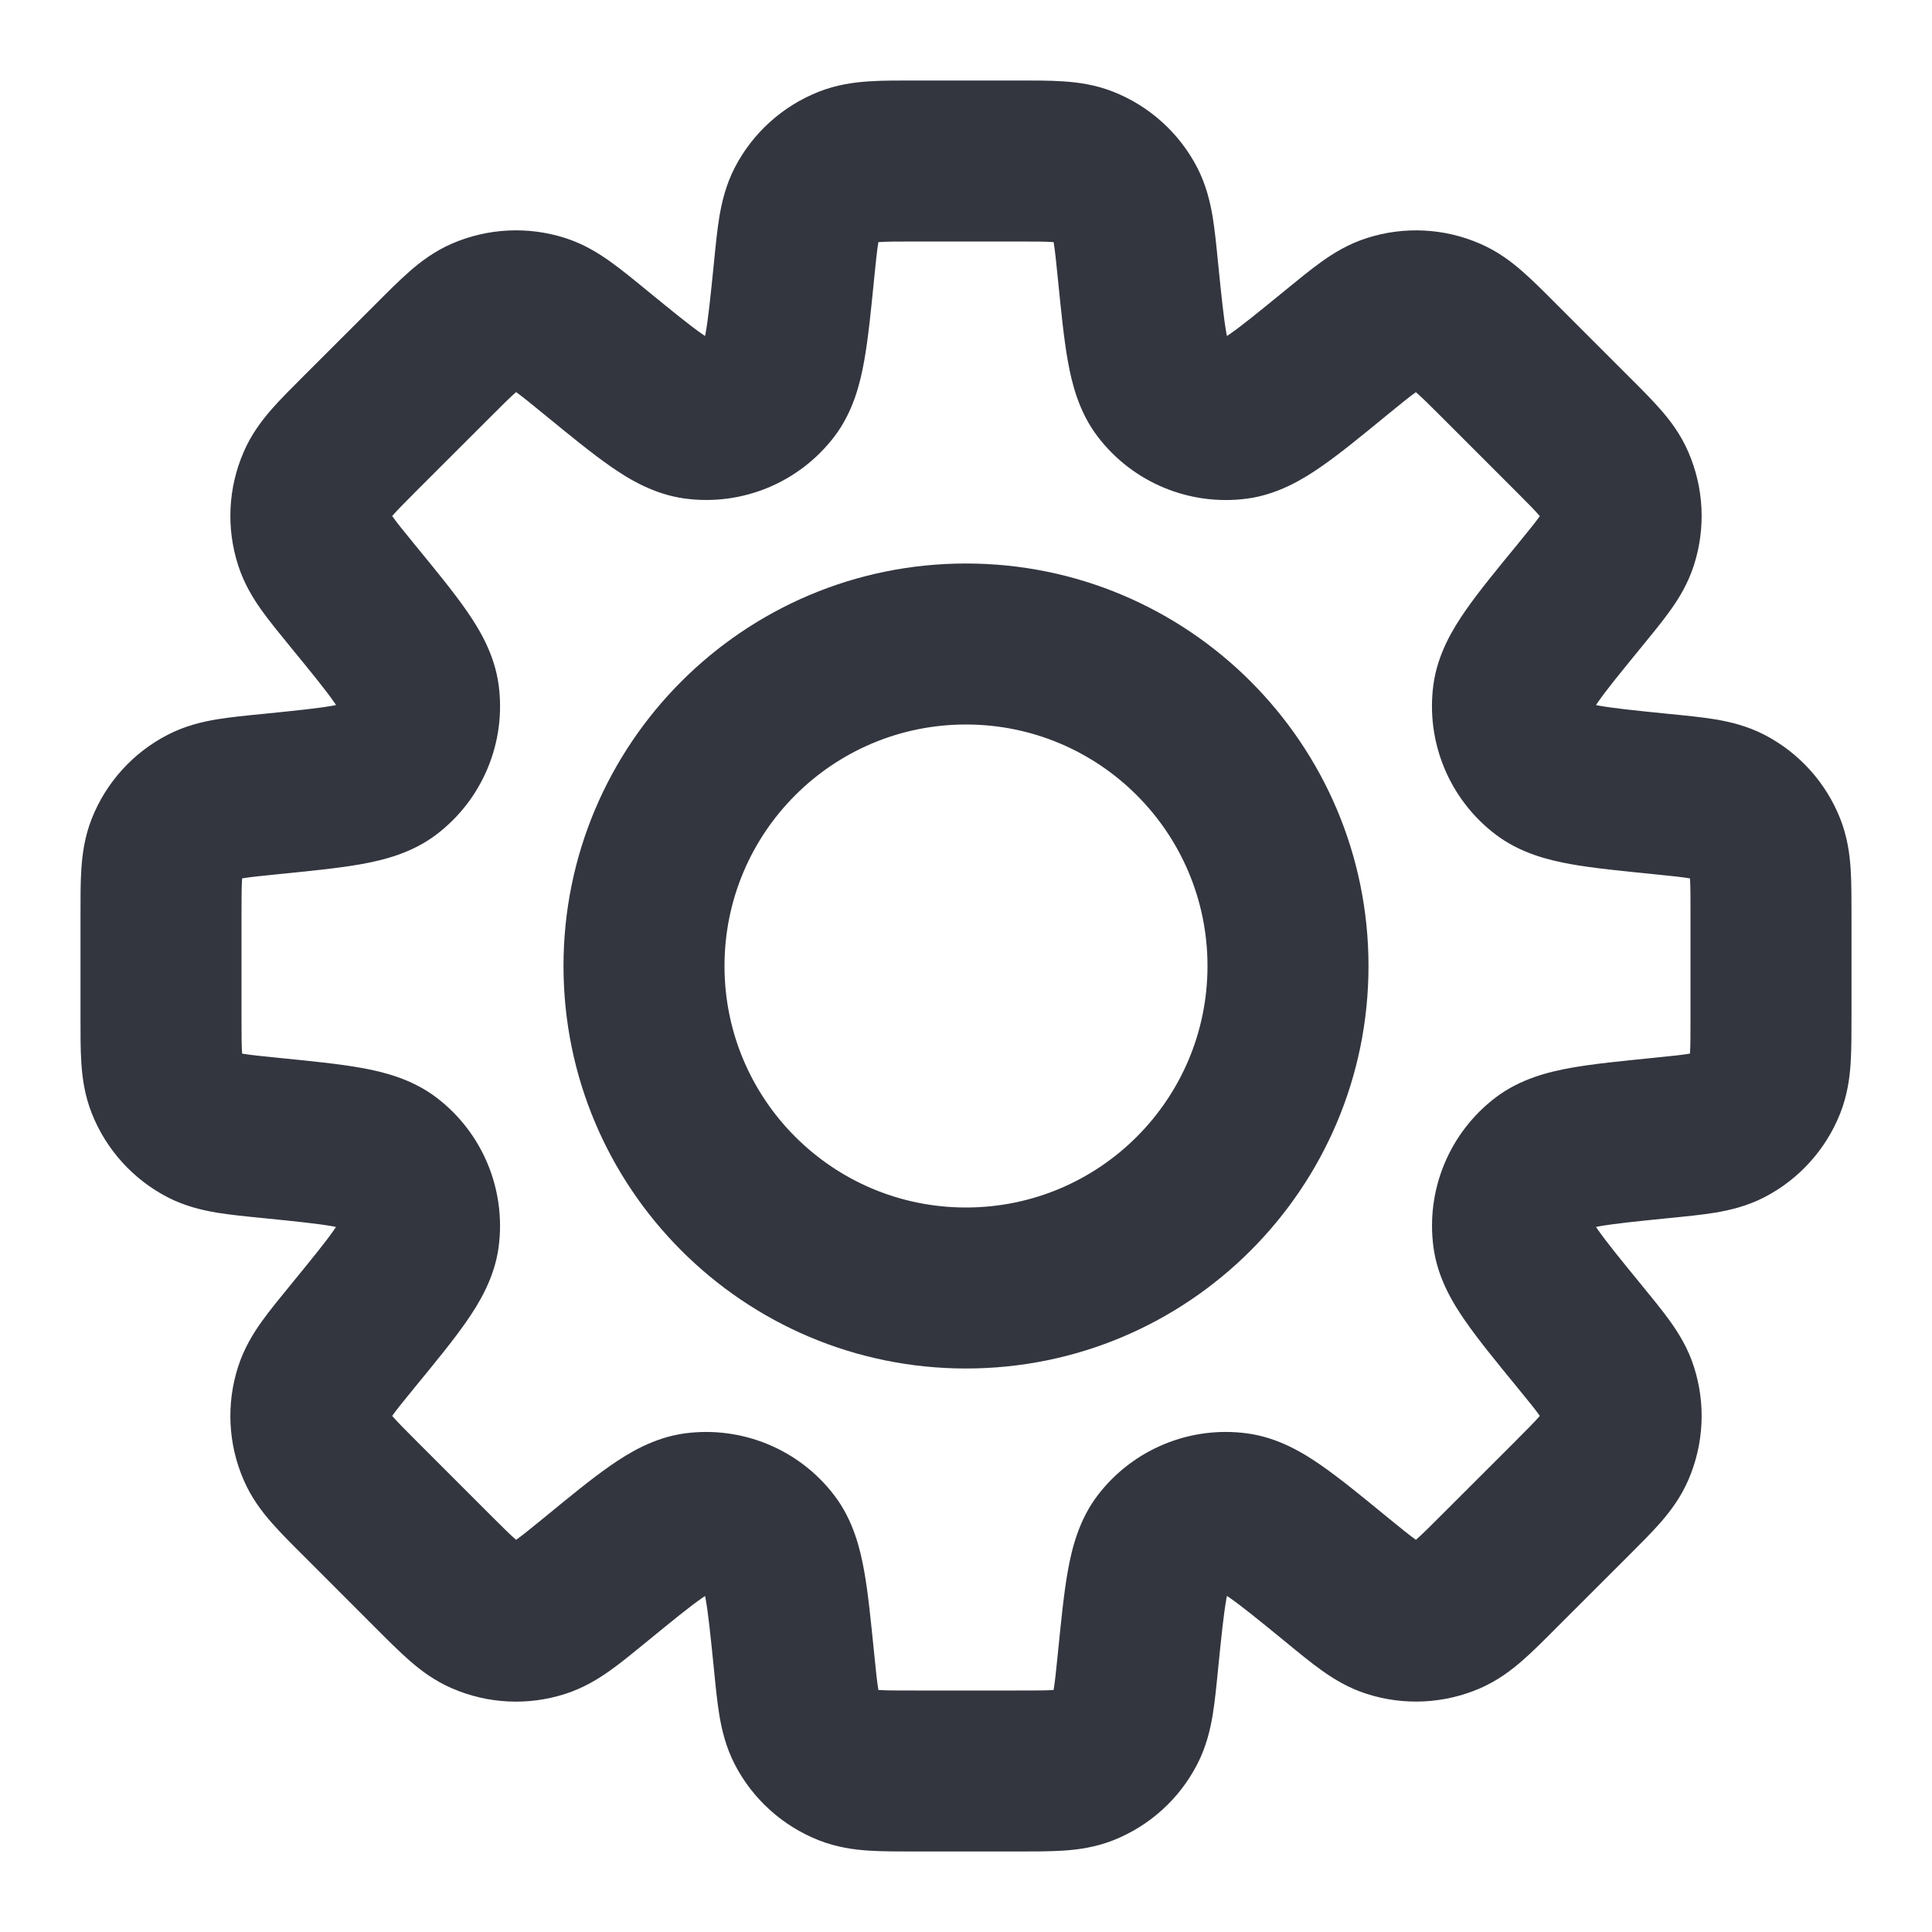
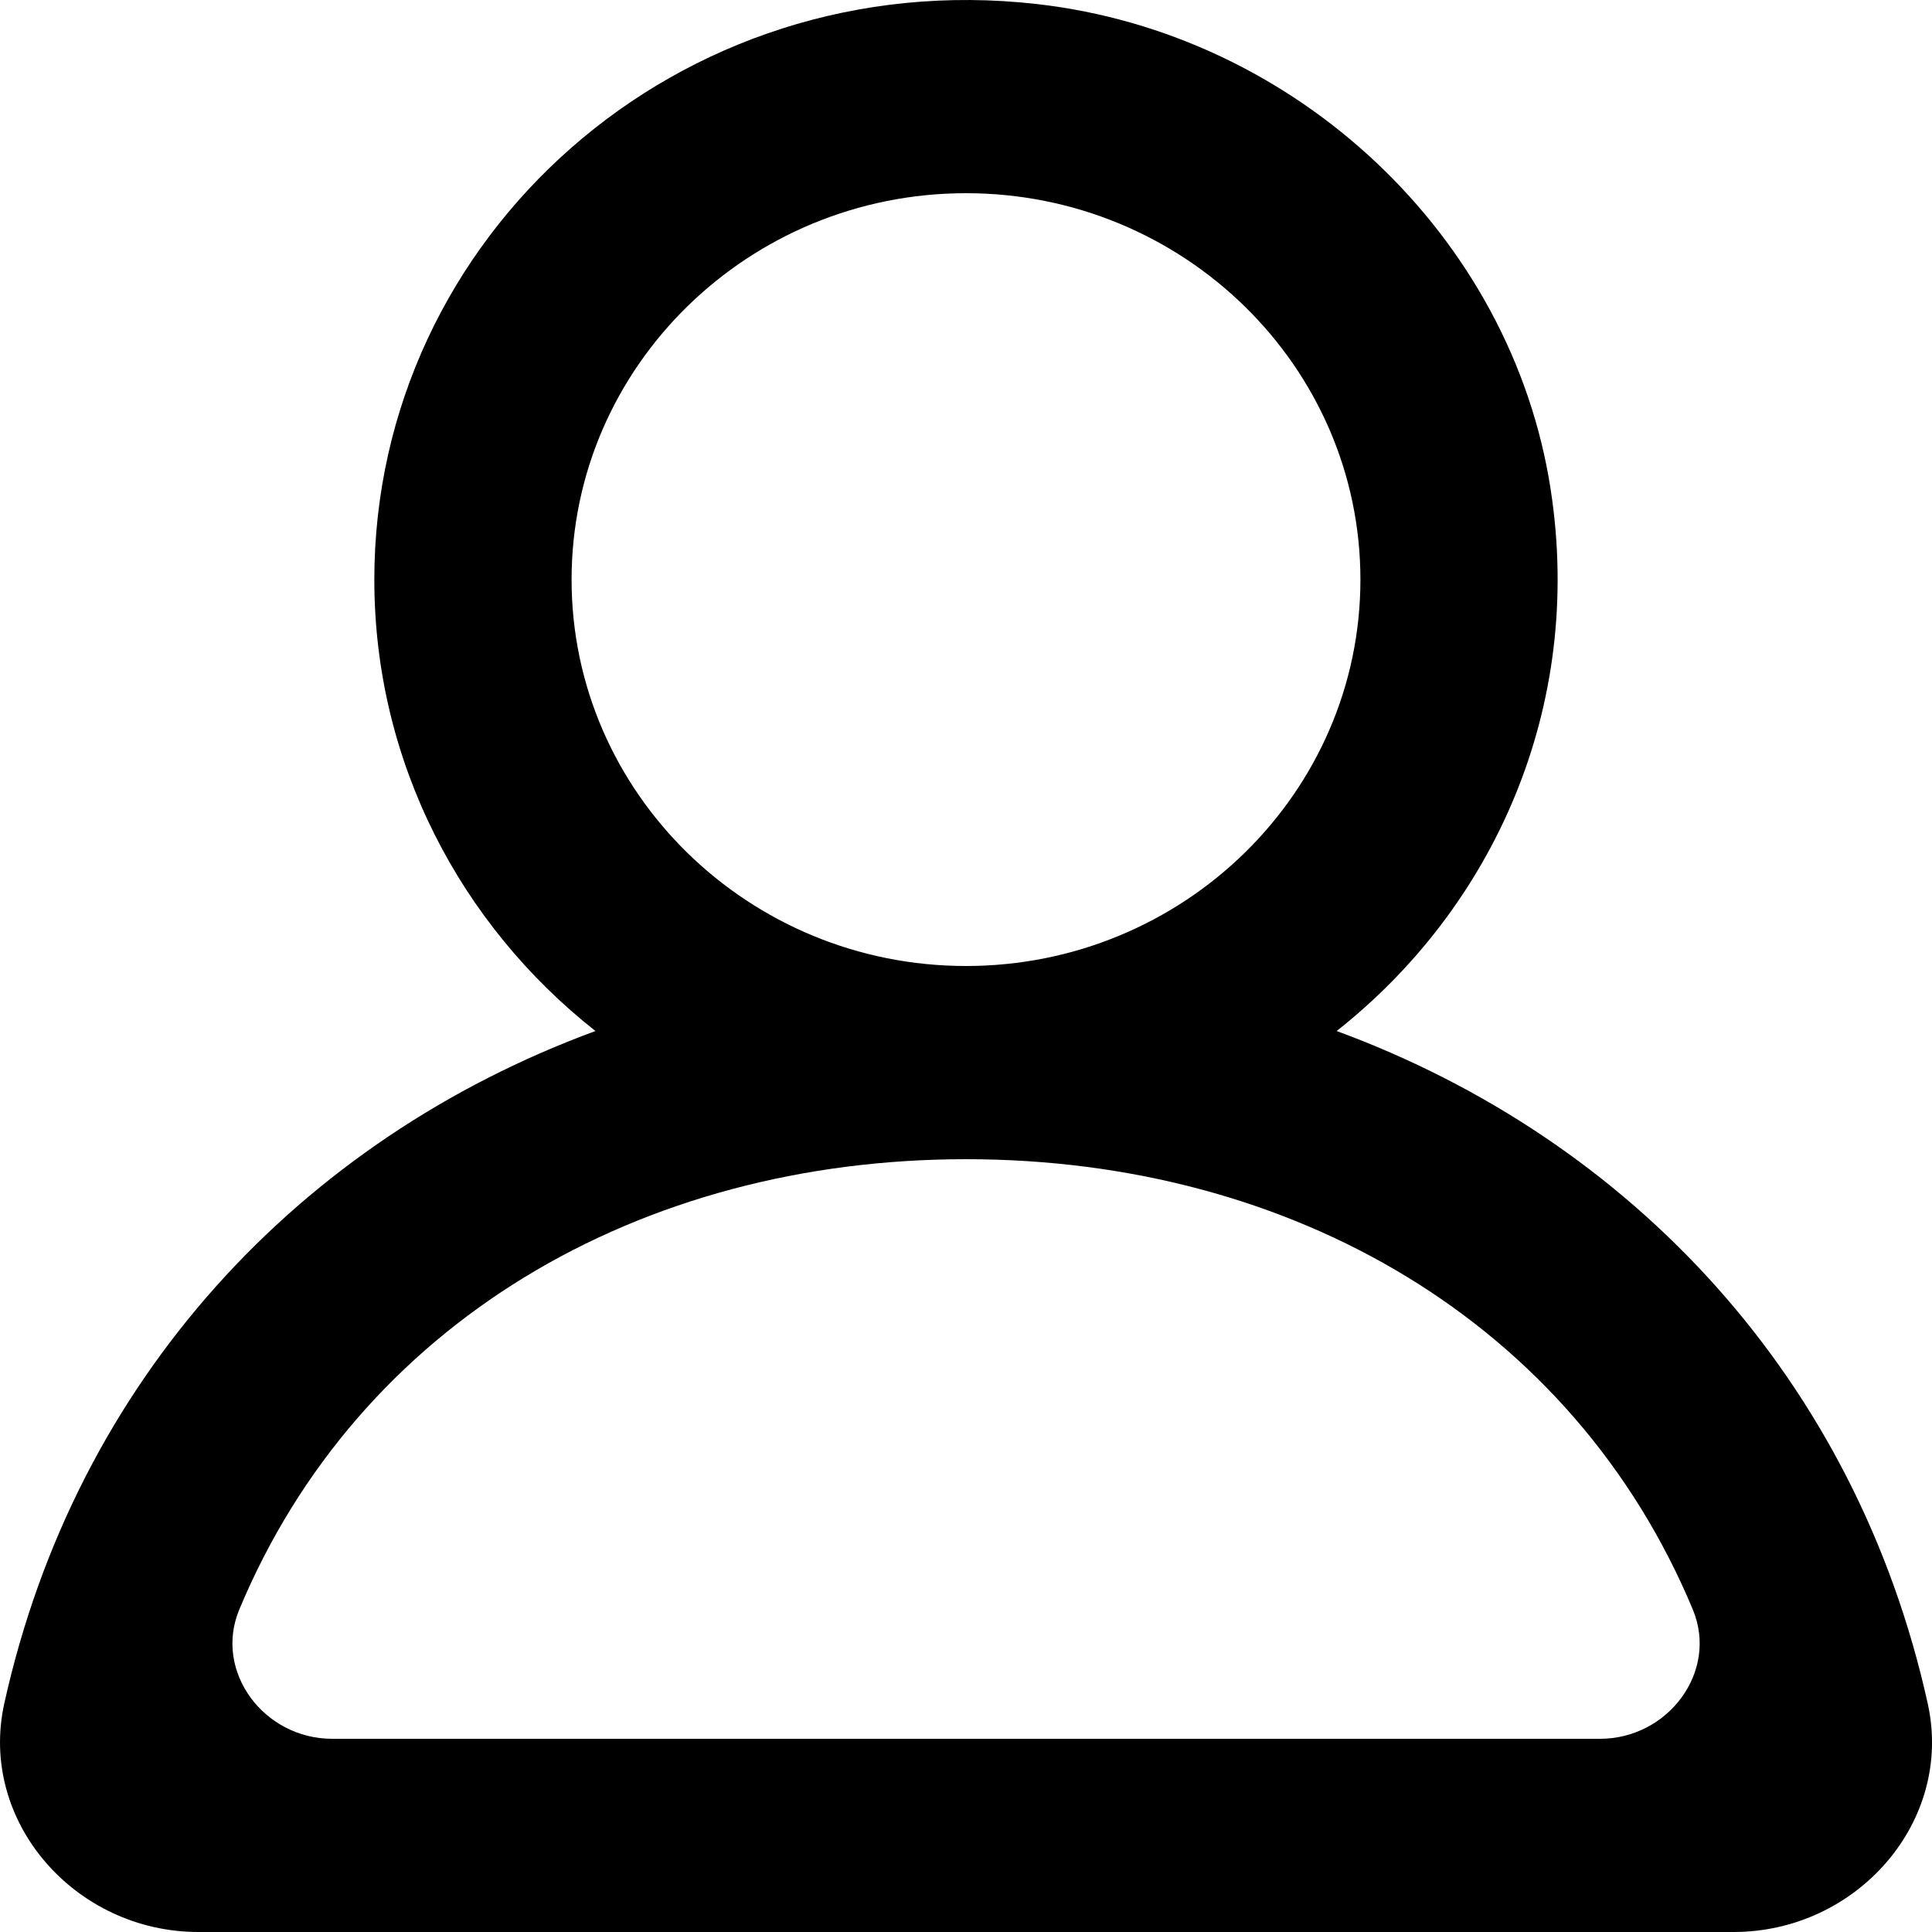
- <svg xmlns="http://www.w3.org/2000/svg" width="800px" height="800px" viewBox="0 0 24 24" fill="none">
-   <path d="M14.136 3.361L15.131 3.262L14.136 3.361ZM13.984 2.542L13.095 3V3L13.984 2.542ZM14.431 4.818L15.226 4.211L15.226 4.211L14.431 4.818ZM15.36 5.202L15.226 4.211L15.36 5.202ZM16.598 4.381L17.231 5.155L17.231 5.155L16.598 4.381ZM17.285 3.909L17.59 4.862L17.285 3.909ZM17.987 3.944L18.385 3.027L18.385 3.027L17.987 3.944ZM18.624 4.482L17.917 5.189L17.917 5.189L18.624 4.482ZM19.518 5.376L20.225 4.669L20.225 4.669L19.518 5.376ZM20.056 6.013L20.973 5.615L20.973 5.615L20.056 6.013ZM20.091 6.715L21.043 7.019L21.043 7.019L20.091 6.715ZM19.619 7.402L18.845 6.769L18.845 6.769L19.619 7.402ZM18.797 8.641L17.806 8.507L17.806 8.507L18.797 8.641ZM19.182 9.569L18.576 10.364L18.576 10.364L19.182 9.569ZM20.639 9.864L20.738 8.869L20.639 9.864ZM21.458 10.016L21.917 9.127L21.917 9.127L21.458 10.016ZM21.93 10.537L22.86 10.17L22.86 10.17L21.93 10.537ZM21.93 13.463L21 13.095L21 13.095L21.93 13.463ZM21.458 13.984L21.917 14.873L21.917 14.873L21.458 13.984ZM20.639 14.136L20.539 13.141L20.506 13.144L20.474 13.15L20.639 14.136ZM20.639 14.136L20.738 15.131L20.771 15.128L20.803 15.123L20.639 14.136ZM19.183 14.431L18.576 13.636L18.576 13.636L19.183 14.431ZM18.798 15.36L17.807 15.493V15.493L18.798 15.36ZM19.619 16.598L18.845 17.231H18.845L19.619 16.598ZM20.091 17.285L19.138 17.589V17.589L20.091 17.285ZM20.056 17.987L19.138 17.589L19.138 17.589L20.056 17.987ZM19.518 18.624L20.225 19.331H20.225L19.518 18.624ZM18.624 19.517L17.917 18.81L17.917 18.81L18.624 19.517ZM17.987 20.055L18.385 20.973L18.385 20.973L17.987 20.055ZM17.285 20.09L16.981 21.043L16.981 21.043L17.285 20.09ZM16.598 19.618L17.231 18.844L17.223 18.838L16.598 19.618ZM16.598 19.618L15.965 20.392L15.973 20.399L16.598 19.618ZM15.36 18.797L15.493 17.806H15.493L15.36 18.797ZM14.431 19.182L15.226 19.788L15.226 19.788L14.431 19.182ZM14.136 20.638L13.141 20.539V20.539L14.136 20.638ZM13.984 21.459L13.095 21L13.095 21L13.984 21.459ZM13.463 21.93L13.095 21L13.095 21L13.463 21.93ZM10.537 21.93L10.905 21L10.537 21.93ZM10.016 21.458L10.905 21H10.905L10.016 21.458ZM9.864 20.639L8.869 20.738V20.738L9.864 20.639ZM9.569 19.182L8.774 19.788L8.774 19.788L9.569 19.182ZM8.641 18.797L8.507 17.806H8.507L8.641 18.797ZM7.402 19.619L6.769 18.845L6.753 18.858L6.738 18.871L7.402 19.619ZM7.402 19.619L8.035 20.393L8.051 20.38L8.066 20.366L7.402 19.619ZM6.715 20.091L7.019 21.043H7.019L6.715 20.091ZM6.013 20.056L5.615 20.973H5.615L6.013 20.056ZM5.376 19.518L6.083 18.811H6.083L5.376 19.518ZM4.482 18.624L3.775 19.331L3.775 19.331L4.482 18.624ZM3.944 17.987L4.862 17.59L4.862 17.59L3.944 17.987ZM3.909 17.285L4.862 17.59L4.862 17.59L3.909 17.285ZM4.381 16.598L5.155 17.231H5.155L4.381 16.598ZM5.202 15.359L6.194 15.493L5.202 15.359ZM4.818 14.431L5.424 13.636L5.424 13.636L4.818 14.431ZM3.361 14.136L3.262 15.131H3.262L3.361 14.136ZM2.542 13.984L3 13.095H3L2.542 13.984ZM2.07 13.463L1.14 13.83L1.14 13.83L2.07 13.463ZM2.07 10.537L1.14 10.169L1.14 10.169L2.07 10.537ZM2.542 10.016L2.083 9.128L2.083 9.128L2.542 10.016ZM3.362 9.864V8.864H3.312L3.262 8.869L3.362 9.864ZM3.362 9.864V10.864H3.411L3.461 10.859L3.362 9.864ZM4.818 9.569L4.212 8.774L4.212 8.774L4.818 9.569ZM5.203 8.641L6.194 8.507L6.194 8.507L5.203 8.641ZM4.381 7.402L5.155 6.769H5.155L4.381 7.402ZM3.909 6.714L4.862 6.41L4.862 6.41L3.909 6.714ZM3.944 6.012L3.027 5.615L3.027 5.615L3.944 6.012ZM4.482 5.375L5.189 6.082H5.189L4.482 5.375ZM5.376 4.482L4.669 3.775V3.775L5.376 4.482ZM6.013 3.944L5.615 3.026L5.615 3.026L6.013 3.944ZM6.715 3.909L7.019 2.956V2.956L6.715 3.909ZM7.402 4.381L8.035 3.607V3.607L7.402 4.381ZM8.64 5.202L8.774 4.211L8.64 5.202ZM9.569 4.817L8.774 4.211L8.774 4.211L9.569 4.817ZM9.864 3.361L10.859 3.461V3.461L9.864 3.361ZM10.016 2.542L9.127 2.083L9.127 2.083L10.016 2.542ZM10.537 2.07L10.905 3L10.905 3L10.537 2.07ZM13.463 2.07L13.83 1.14V1.14L13.463 2.07ZM15.131 3.262C15.111 3.058 15.091 2.857 15.063 2.687C15.032 2.507 14.983 2.297 14.873 2.083L13.095 3C13.072 2.955 13.077 2.939 13.09 3.018C13.105 3.107 13.118 3.231 13.141 3.461L15.131 3.262ZM15.226 4.211C15.289 4.294 15.269 4.331 15.234 4.136C15.201 3.95 15.174 3.689 15.131 3.262L13.141 3.461C13.181 3.855 13.215 4.209 13.266 4.49C13.315 4.762 13.401 5.116 13.636 5.424L15.226 4.211ZM15.226 4.211L15.226 4.211L13.636 5.424C14.072 5.996 14.781 6.289 15.493 6.194L15.226 4.211ZM15.965 3.607C15.632 3.879 15.429 4.045 15.274 4.152C15.111 4.265 15.123 4.225 15.226 4.211L15.493 6.194C15.877 6.142 16.189 5.952 16.415 5.795C16.65 5.632 16.925 5.406 17.231 5.155L15.965 3.607ZM16.981 2.957C16.752 3.03 16.568 3.143 16.42 3.249C16.279 3.349 16.123 3.478 15.965 3.607L17.231 5.155C17.41 5.009 17.507 4.93 17.58 4.878C17.646 4.831 17.637 4.847 17.59 4.862L16.981 2.957ZM18.385 3.027C17.941 2.834 17.442 2.809 16.981 2.957L17.59 4.862L17.59 4.862L18.385 3.027ZM19.331 3.775C19.187 3.63 19.044 3.487 18.914 3.373C18.777 3.253 18.606 3.122 18.385 3.027L17.59 4.862C17.544 4.842 17.537 4.826 17.597 4.879C17.665 4.938 17.754 5.026 17.917 5.189L19.331 3.775ZM20.225 4.669L19.331 3.775L17.917 5.189L18.811 6.083L20.225 4.669ZM20.973 5.615C20.878 5.394 20.747 5.223 20.627 5.086C20.513 4.956 20.37 4.813 20.225 4.669L18.811 6.083C18.974 6.246 19.062 6.335 19.121 6.403C19.174 6.463 19.158 6.456 19.138 6.41L20.973 5.615ZM21.043 7.019C21.191 6.558 21.166 6.059 20.973 5.615L19.138 6.41L19.138 6.41L21.043 7.019ZM20.393 8.035C20.522 7.877 20.651 7.721 20.751 7.58C20.857 7.432 20.97 7.248 21.043 7.019L19.138 6.41C19.154 6.363 19.169 6.354 19.122 6.42C19.07 6.493 18.991 6.59 18.845 6.769L20.393 8.035ZM19.788 8.774C19.775 8.877 19.735 8.889 19.848 8.726C19.955 8.571 20.121 8.368 20.393 8.035L18.845 6.769C18.594 7.075 18.368 7.35 18.205 7.585C18.048 7.811 17.858 8.123 17.806 8.507L19.788 8.774ZM19.788 8.774V8.774L17.806 8.507C17.711 9.219 18.004 9.928 18.576 10.364L19.788 8.774ZM20.738 8.869C20.311 8.826 20.049 8.799 19.864 8.766C19.669 8.731 19.706 8.711 19.788 8.774L18.576 10.364C18.884 10.599 19.238 10.685 19.51 10.734C19.791 10.785 20.145 10.819 20.539 10.859L20.738 8.869ZM21.917 9.127C21.703 9.017 21.493 8.968 21.313 8.937C21.143 8.909 20.942 8.889 20.738 8.869L20.539 10.859C20.769 10.882 20.893 10.895 20.982 10.91C21.061 10.923 21.044 10.928 21 10.905L21.917 9.127ZM22.86 10.17C22.682 9.72 22.347 9.349 21.917 9.127L21 10.905L21 10.905L22.86 10.17ZM23 11.368C23 11.164 23 10.961 22.989 10.789C22.977 10.607 22.948 10.393 22.86 10.17L21 10.905C20.982 10.858 20.988 10.842 20.994 10.922C21 11.012 21 11.137 21 11.368H23ZM23 12.632V11.368H21V12.632H23ZM22.86 13.83C22.948 13.607 22.977 13.393 22.989 13.211C23 13.039 23 12.836 23 12.632H21C21 12.863 21 12.988 20.994 13.078C20.988 13.158 20.982 13.142 21 13.095L22.86 13.83ZM21.917 14.873C22.347 14.651 22.682 14.28 22.86 13.83L21 13.095V13.095L21.917 14.873ZM20.738 15.131C20.942 15.111 21.143 15.091 21.313 15.063C21.493 15.032 21.703 14.983 21.917 14.873L21 13.095C21.044 13.072 21.061 13.077 20.982 13.09C20.893 13.105 20.769 13.118 20.539 13.141L20.738 15.131ZM20.803 15.123L20.803 15.123L20.474 13.15L20.474 13.15L20.803 15.123ZM19.789 15.226C19.706 15.289 19.669 15.269 19.864 15.234C20.05 15.201 20.311 15.174 20.738 15.131L20.539 13.141C20.146 13.181 19.791 13.215 19.51 13.266C19.239 13.315 18.884 13.401 18.576 13.636L19.789 15.226ZM19.789 15.226L19.789 15.226L18.576 13.636C18.005 14.072 17.711 14.781 17.807 15.493L19.789 15.226ZM20.393 15.964C20.121 15.632 19.956 15.428 19.848 15.274C19.735 15.111 19.775 15.123 19.789 15.226L17.807 15.493C17.858 15.877 18.048 16.189 18.206 16.415C18.369 16.65 18.595 16.925 18.845 17.231L20.393 15.964ZM21.043 16.98C20.97 16.751 20.857 16.568 20.751 16.419C20.651 16.279 20.523 16.123 20.393 15.964L18.845 17.231C18.991 17.41 19.07 17.506 19.122 17.58C19.169 17.645 19.154 17.637 19.138 17.589L21.043 16.98ZM20.973 18.385C21.166 17.94 21.191 17.442 21.043 16.98L19.138 17.589L19.138 17.589L20.973 18.385ZM20.225 19.331C20.37 19.186 20.513 19.044 20.627 18.914C20.747 18.776 20.878 18.605 20.973 18.385L19.138 17.589C19.158 17.543 19.174 17.537 19.121 17.597C19.062 17.665 18.974 17.753 18.811 17.917L20.225 19.331ZM19.331 20.224L20.225 19.331L18.811 17.917L17.917 18.81L19.331 20.224ZM18.385 20.973C18.606 20.877 18.777 20.746 18.914 20.626C19.044 20.513 19.187 20.369 19.331 20.224L17.917 18.81C17.754 18.974 17.665 19.061 17.597 19.121C17.537 19.174 17.544 19.158 17.59 19.138L18.385 20.973ZM16.981 21.043C17.442 21.19 17.941 21.165 18.385 20.973L17.59 19.138H17.59L16.981 21.043ZM15.965 20.392C16.123 20.522 16.279 20.651 16.42 20.751C16.568 20.857 16.752 20.97 16.981 21.043L17.59 19.138C17.637 19.153 17.646 19.168 17.58 19.122C17.507 19.069 17.41 18.991 17.231 18.845L15.965 20.392ZM15.973 20.399L15.973 20.399L17.223 18.838L17.223 18.837L15.973 20.399ZM15.226 19.788C15.123 19.774 15.111 19.734 15.274 19.847C15.429 19.955 15.632 20.12 15.965 20.392L17.231 18.845C16.925 18.594 16.65 18.368 16.415 18.205C16.189 18.047 15.877 17.858 15.493 17.806L15.226 19.788ZM15.226 19.788H15.226L15.493 17.806C14.781 17.71 14.072 18.004 13.636 18.575L15.226 19.788ZM15.131 20.738C15.174 20.311 15.201 20.049 15.234 19.864C15.269 19.669 15.289 19.705 15.226 19.788L13.636 18.575C13.401 18.883 13.315 19.238 13.266 19.509C13.215 19.791 13.181 20.145 13.141 20.539L15.131 20.738ZM14.872 21.917C14.983 21.703 15.032 21.493 15.063 21.313C15.091 21.143 15.111 20.942 15.131 20.738L13.141 20.539C13.118 20.769 13.105 20.893 13.09 20.982C13.077 21.061 13.072 21.044 13.095 21L14.872 21.917ZM13.831 22.86C14.28 22.682 14.651 22.347 14.872 21.917L13.095 21L13.095 21L13.831 22.86ZM12.632 23C12.836 23 13.039 23 13.211 22.989C13.393 22.977 13.607 22.948 13.831 22.86L13.095 21C13.142 20.982 13.158 20.988 13.078 20.994C12.988 21 12.863 21 12.632 21V23ZM11.368 23H12.632V21H11.368V23ZM10.17 22.86C10.393 22.948 10.607 22.977 10.789 22.989C10.961 23 11.164 23 11.368 23V21C11.137 21 11.012 21 10.922 20.994C10.842 20.988 10.858 20.982 10.905 21L10.17 22.86ZM9.127 21.917C9.349 22.347 9.72 22.682 10.17 22.86L10.905 21L9.127 21.917ZM8.869 20.738C8.889 20.942 8.909 21.143 8.937 21.313C8.968 21.493 9.017 21.703 9.127 21.917L10.905 21C10.928 21.044 10.923 21.061 10.91 20.982C10.895 20.893 10.882 20.769 10.859 20.539L8.869 20.738ZM8.774 19.788C8.711 19.706 8.731 19.669 8.766 19.864C8.799 20.049 8.826 20.311 8.869 20.738L10.859 20.539C10.819 20.145 10.785 19.791 10.734 19.51C10.685 19.238 10.599 18.884 10.364 18.576L8.774 19.788ZM8.774 19.788L10.364 18.576C9.928 18.004 9.219 17.711 8.507 17.806L8.774 19.788ZM8.035 20.393C8.368 20.121 8.571 19.955 8.726 19.848C8.889 19.735 8.877 19.775 8.774 19.788L8.507 17.806C8.123 17.858 7.811 18.048 7.585 18.205C7.35 18.368 7.075 18.594 6.769 18.845L8.035 20.393ZM8.066 20.366L8.066 20.366L6.738 18.871L6.738 18.872L8.066 20.366ZM7.019 21.043C7.248 20.97 7.431 20.857 7.58 20.751C7.721 20.651 7.877 20.522 8.035 20.393L6.769 18.845C6.59 18.991 6.493 19.07 6.42 19.122C6.354 19.169 6.363 19.154 6.41 19.138L7.019 21.043ZM5.615 20.973C6.059 21.166 6.558 21.191 7.019 21.043L6.41 19.138L6.41 19.138L5.615 20.973ZM4.668 20.225C4.813 20.37 4.956 20.513 5.086 20.627C5.223 20.747 5.394 20.878 5.615 20.973L6.41 19.138C6.456 19.158 6.463 19.174 6.403 19.121C6.335 19.062 6.246 18.974 6.083 18.811L4.668 20.225ZM3.775 19.331L4.668 20.225L6.083 18.811L5.189 17.917L3.775 19.331ZM3.027 18.385C3.122 18.606 3.253 18.777 3.373 18.914C3.487 19.044 3.63 19.187 3.775 19.331L5.189 17.917C5.026 17.754 4.938 17.665 4.879 17.597C4.826 17.537 4.842 17.544 4.862 17.59L3.027 18.385ZM2.957 16.981C2.809 17.442 2.834 17.941 3.027 18.385L4.862 17.59V17.59L2.957 16.981ZM3.607 15.965C3.478 16.123 3.349 16.279 3.249 16.42C3.143 16.568 3.03 16.752 2.957 16.981L4.862 17.59C4.846 17.637 4.831 17.646 4.878 17.58C4.93 17.507 5.009 17.41 5.155 17.231L3.607 15.965ZM4.211 15.226C4.225 15.123 4.265 15.111 4.152 15.274C4.045 15.429 3.879 15.632 3.607 15.965L5.155 17.231C5.406 16.925 5.632 16.65 5.795 16.415C5.952 16.189 6.142 15.877 6.194 15.493L4.211 15.226ZM4.211 15.226L4.211 15.226L6.194 15.493C6.289 14.781 5.996 14.072 5.424 13.636L4.211 15.226ZM3.262 15.131C3.689 15.174 3.95 15.201 4.136 15.234C4.331 15.269 4.294 15.289 4.211 15.226L5.424 13.636C5.116 13.401 4.762 13.315 4.49 13.266C4.209 13.215 3.855 13.181 3.461 13.141L3.262 15.131ZM2.083 14.873C2.297 14.983 2.507 15.032 2.687 15.063C2.857 15.091 3.058 15.111 3.262 15.131L3.461 13.141C3.231 13.118 3.107 13.105 3.018 13.09C2.939 13.077 2.955 13.072 3 13.095L2.083 14.873ZM1.14 13.83C1.318 14.28 1.653 14.651 2.083 14.873L3 13.095H3L1.14 13.83ZM1 12.632C1 12.836 0.999 13.039 1.011 13.211C1.023 13.393 1.052 13.607 1.14 13.83L3 13.095C3.018 13.142 3.012 13.158 3.007 13.078C3.001 12.988 3 12.863 3 12.632H1ZM1 11.368V12.632H3V11.368H1ZM1.14 10.169C1.052 10.393 1.023 10.607 1.011 10.789C0.999 10.961 1 11.164 1 11.368H3C3 11.137 3.001 11.012 3.007 10.922C3.012 10.842 3.018 10.858 3 10.905L1.14 10.169ZM2.083 9.128C1.653 9.349 1.318 9.72 1.14 10.169L3 10.905L3 10.905L2.083 9.128ZM3.262 8.869C3.058 8.889 2.857 8.909 2.687 8.937C2.507 8.968 2.297 9.017 2.083 9.128L3 10.905C2.955 10.928 2.939 10.923 3.018 10.91C3.107 10.895 3.231 10.882 3.461 10.859L3.262 8.869ZM3.362 8.864H3.362V10.864H3.362V8.864ZM3.362 8.864H3.362V10.864H3.362V8.864ZM4.212 8.774C4.295 8.711 4.331 8.731 4.136 8.766C3.951 8.799 3.689 8.826 3.262 8.869L3.461 10.859C3.855 10.819 4.209 10.785 4.491 10.734C4.762 10.685 5.117 10.599 5.425 10.364L4.212 8.774ZM4.212 8.774L4.212 8.774L5.425 10.364C5.996 9.928 6.29 9.219 6.194 8.507L4.212 8.774ZM3.607 8.035C3.879 8.367 4.045 8.571 4.153 8.726C4.266 8.889 4.226 8.877 4.212 8.774L6.194 8.507C6.142 8.123 5.953 7.812 5.795 7.585C5.632 7.35 5.406 7.075 5.155 6.769L3.607 8.035ZM2.957 7.018C3.03 7.248 3.143 7.431 3.249 7.58C3.349 7.72 3.478 7.877 3.607 8.035L5.155 6.769C5.009 6.59 4.93 6.493 4.878 6.419C4.831 6.354 4.847 6.362 4.862 6.41L2.957 7.018ZM3.027 5.615C2.834 6.059 2.809 6.557 2.957 7.018L4.862 6.41L3.027 5.615ZM3.775 4.668C3.63 4.813 3.487 4.955 3.373 5.085C3.253 5.223 3.122 5.394 3.027 5.615L4.862 6.41C4.842 6.456 4.826 6.463 4.879 6.402C4.938 6.334 5.026 6.246 5.189 6.082L3.775 4.668ZM4.669 3.775L3.775 4.668L5.189 6.082L6.083 5.189L4.669 3.775ZM4.669 3.775L4.669 3.775L6.083 5.189L6.083 5.189L4.669 3.775ZM5.615 3.026C5.394 3.122 5.223 3.253 5.086 3.373C4.956 3.487 4.813 3.63 4.669 3.775L6.083 5.189C6.246 5.025 6.335 4.938 6.403 4.878C6.463 4.825 6.456 4.841 6.41 4.861L5.615 3.026ZM7.019 2.956C6.558 2.809 6.059 2.834 5.615 3.026L6.41 4.861H6.41L7.019 2.956ZM8.035 3.607C7.877 3.477 7.721 3.349 7.58 3.249C7.432 3.143 7.248 3.029 7.019 2.956L6.41 4.861C6.363 4.846 6.354 4.831 6.42 4.877C6.493 4.93 6.59 5.008 6.769 5.155L8.035 3.607ZM8.774 4.211C8.877 4.225 8.889 4.265 8.726 4.152C8.571 4.044 8.368 3.879 8.035 3.607L6.769 5.155C7.075 5.405 7.35 5.631 7.585 5.794C7.811 5.952 8.123 6.141 8.507 6.193L8.774 4.211ZM8.774 4.211L8.774 4.211L8.507 6.193C9.219 6.289 9.928 5.995 10.364 5.424L8.774 4.211ZM8.869 3.262C8.826 3.689 8.799 3.95 8.766 4.136C8.731 4.331 8.711 4.294 8.774 4.211L10.364 5.424C10.599 5.116 10.685 4.761 10.734 4.49C10.785 4.209 10.82 3.854 10.859 3.461L8.869 3.262ZM9.127 2.083C9.017 2.297 8.968 2.507 8.937 2.687C8.909 2.857 8.889 3.058 8.869 3.262L10.859 3.461C10.882 3.231 10.895 3.107 10.91 3.018C10.923 2.939 10.928 2.955 10.905 3L9.127 2.083ZM10.17 1.14C9.72 1.318 9.349 1.653 9.127 2.083L10.905 3L10.905 3L10.17 1.14ZM11.368 1C11.164 1 10.961 0.999 10.789 1.011C10.607 1.023 10.393 1.052 10.17 1.14L10.905 3C10.858 3.018 10.842 3.012 10.922 3.007C11.012 3.001 11.137 3 11.368 3V1ZM12.632 1H11.368V3H12.632V1ZM13.83 1.14C13.607 1.052 13.393 1.023 13.211 1.011C13.039 0.999 12.836 1 12.632 1V3C12.863 3 12.988 3.001 13.078 3.007C13.158 3.012 13.142 3.018 13.095 3L13.83 1.14ZM14.873 2.083C14.651 1.653 14.28 1.318 13.83 1.14L13.095 3L13.095 3L14.873 2.083ZM15 12C15 13.657 13.657 15 12 15V17C14.761 17 17 14.761 17 12H15ZM12 9C13.657 9 15 10.343 15 12H17C17 9.239 14.761 7 12 7V9ZM9 12C9 10.343 10.343 9 12 9V7C9.239 7 7 9.239 7 12H9ZM12 15C10.343 15 9 13.657 9 12H7C7 14.761 9.239 17 12 17V15Z" fill="#33363F" />
+ <svg xmlns="http://www.w3.org/2000/svg" width="800px" height="800px" viewBox="0 0 20 20" version="1.1">
+   <defs>
+ 
+ </defs>
+   <g id="Page-1" stroke="none" stroke-width="1" fill="none" fill-rule="evenodd">
+     <g id="Dribbble-Light-Preview" transform="translate(-140, -2159)" fill="#000000">
+       <g id="icons" transform="translate(56, 160)">
+         <path d="M100.563,2017 L87.438,2017 C86.732,2017 86.21,2016.303 86.477,2015.662 C87.713,2012.698 90.617,2011 94,2011 C97.384,2011 100.288,2012.698 101.524,2015.662 C101.791,2016.303 101.269,2017 100.563,2017 M89.917,2005 C89.917,2002.794 91.749,2001 94,2001 C96.252,2001 98.083,2002.794 98.083,2005 C98.083,2007.206 96.252,2009 94,2009 C91.749,2009 89.917,2007.206 89.917,2005 M103.956,2016.636 C103.214,2013.277 100.892,2010.798 97.837,2009.673 C99.456,2008.396 100.4,2006.331 100.053,2004.07 C99.651,2001.447 97.424,1999.348 94.735,1999.042 C91.023,1998.619 87.875,2001.449 87.875,2005 C87.875,2006.89 88.769,2008.574 90.164,2009.673 C87.107,2010.798 84.787,2013.277 84.044,2016.636 C83.775,2017.857 84.779,2019 86.054,2019 L101.946,2019 C103.222,2019 104.226,2017.857 103.956,2016.636" id="profile_round-[#1342]">
+ 
+ </path>
+       </g>
+     </g>
+   </g>
</svg>
